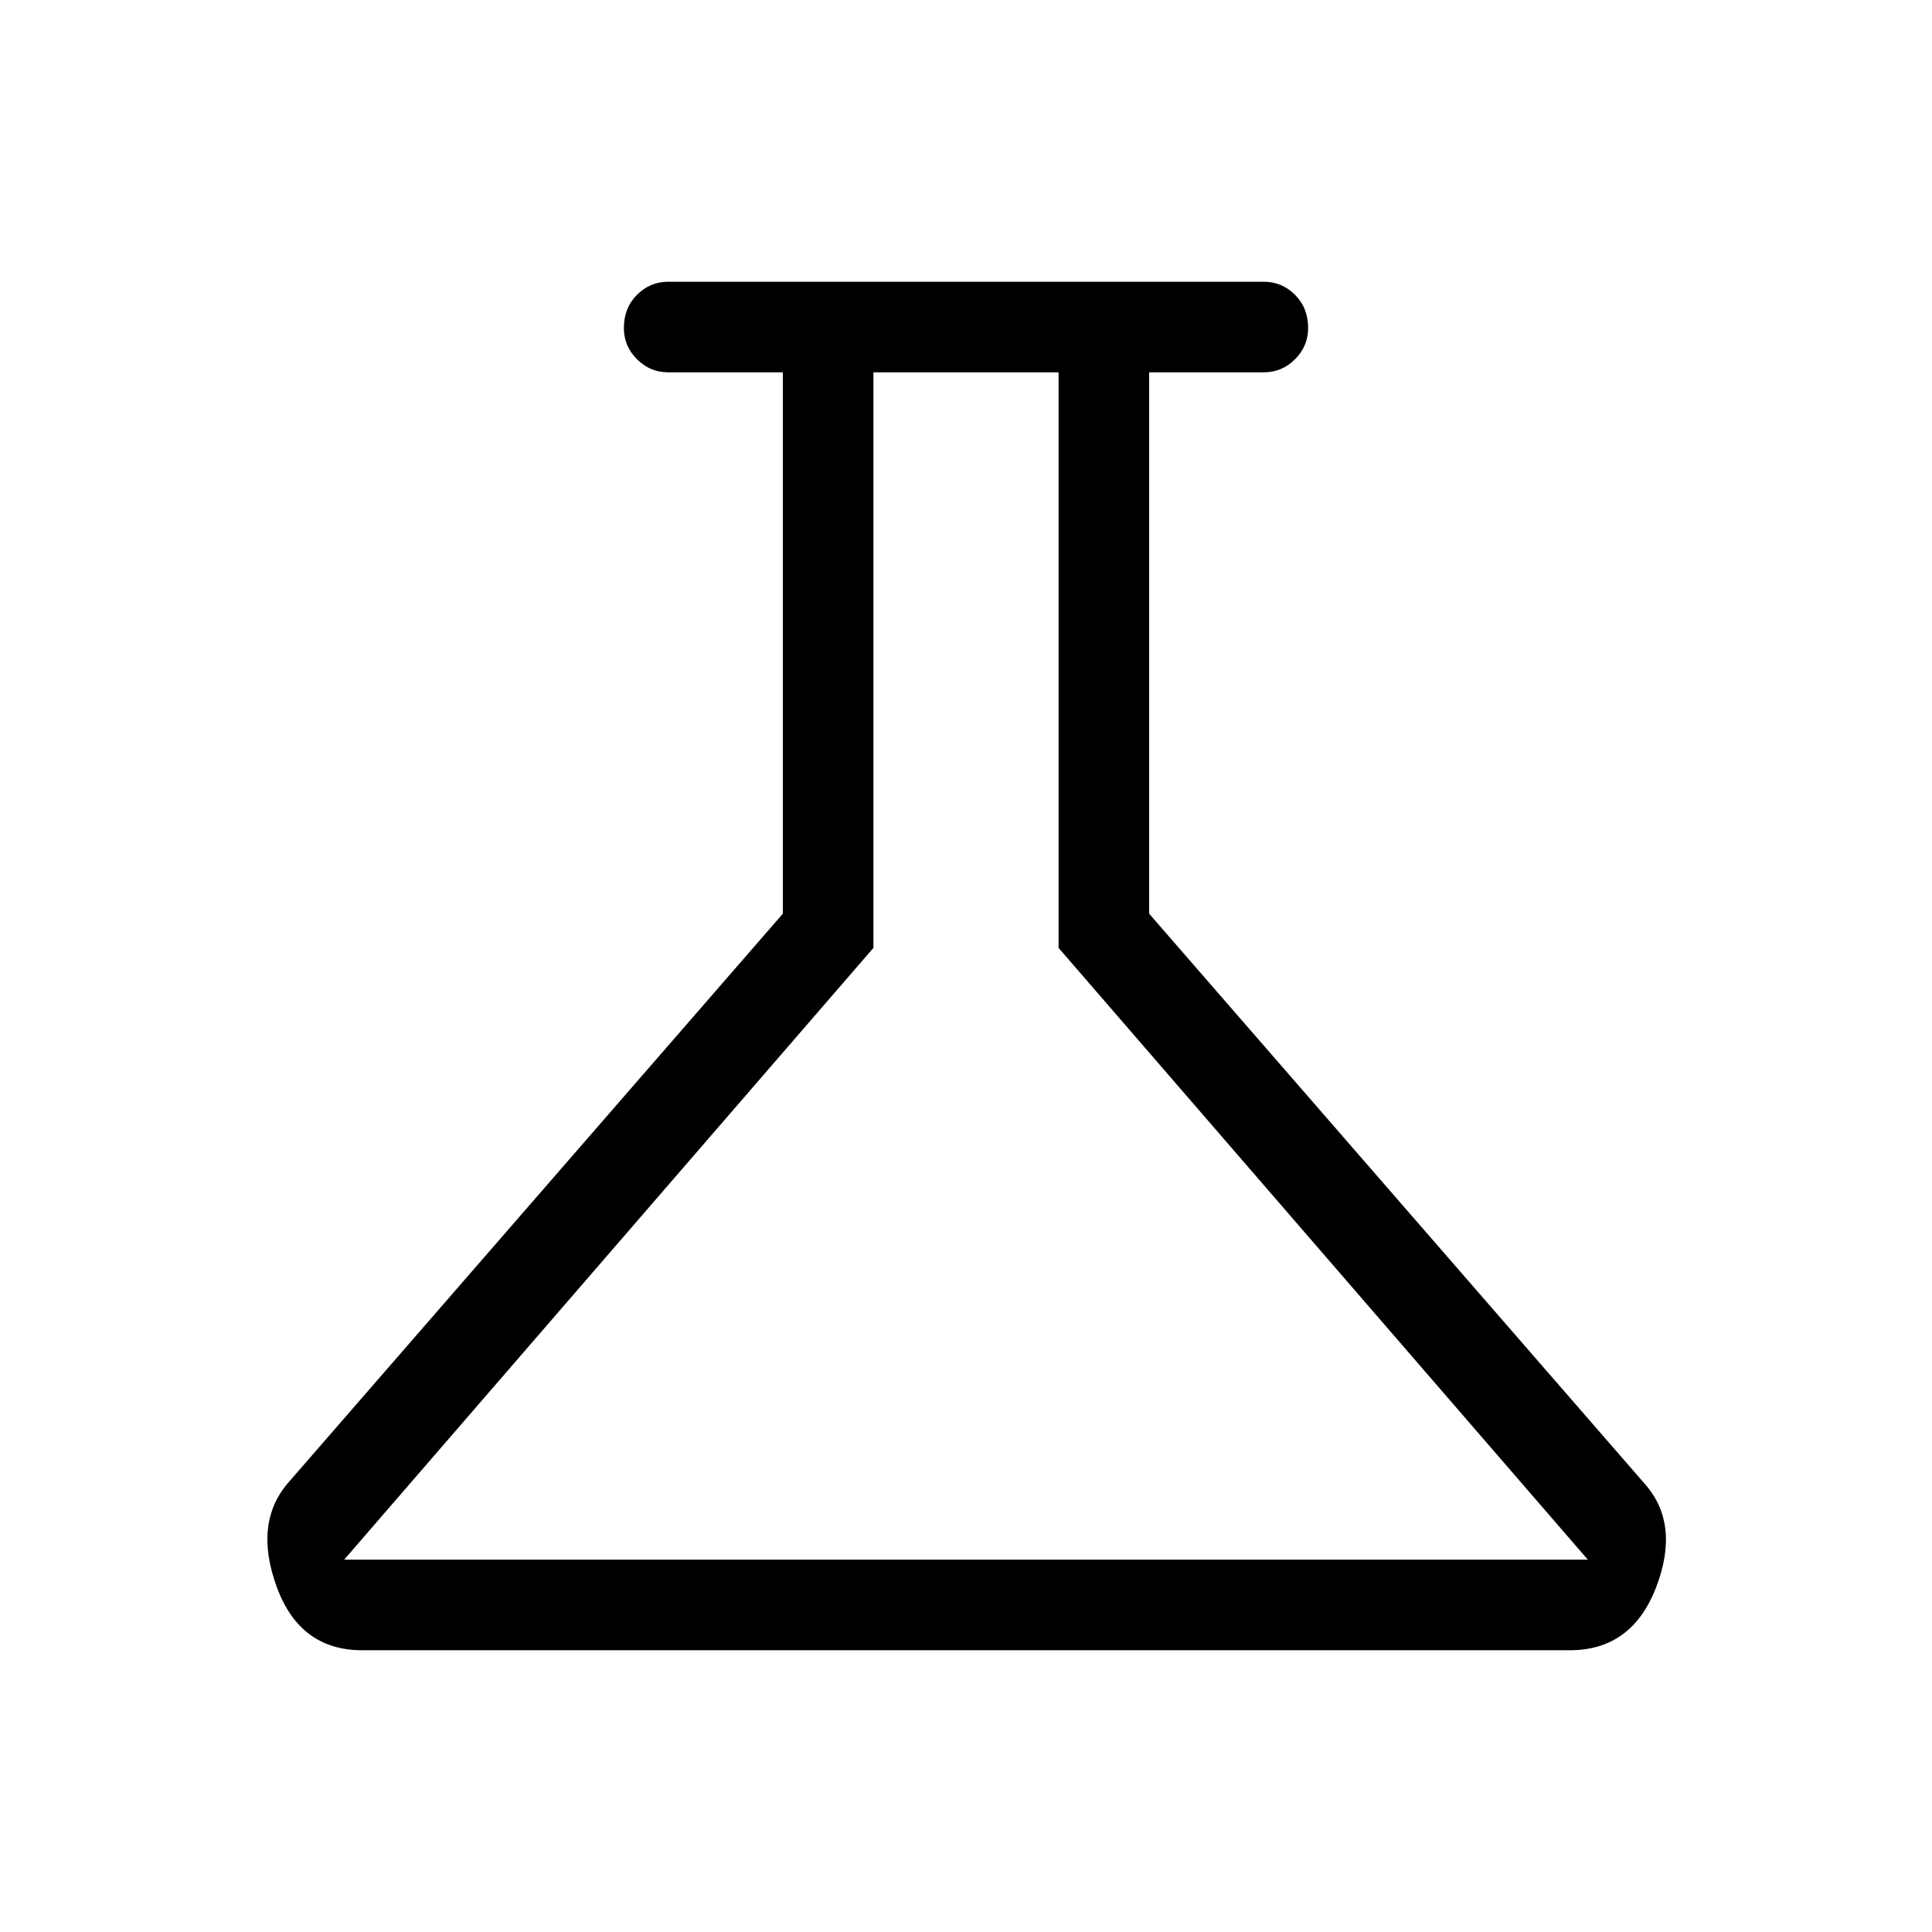
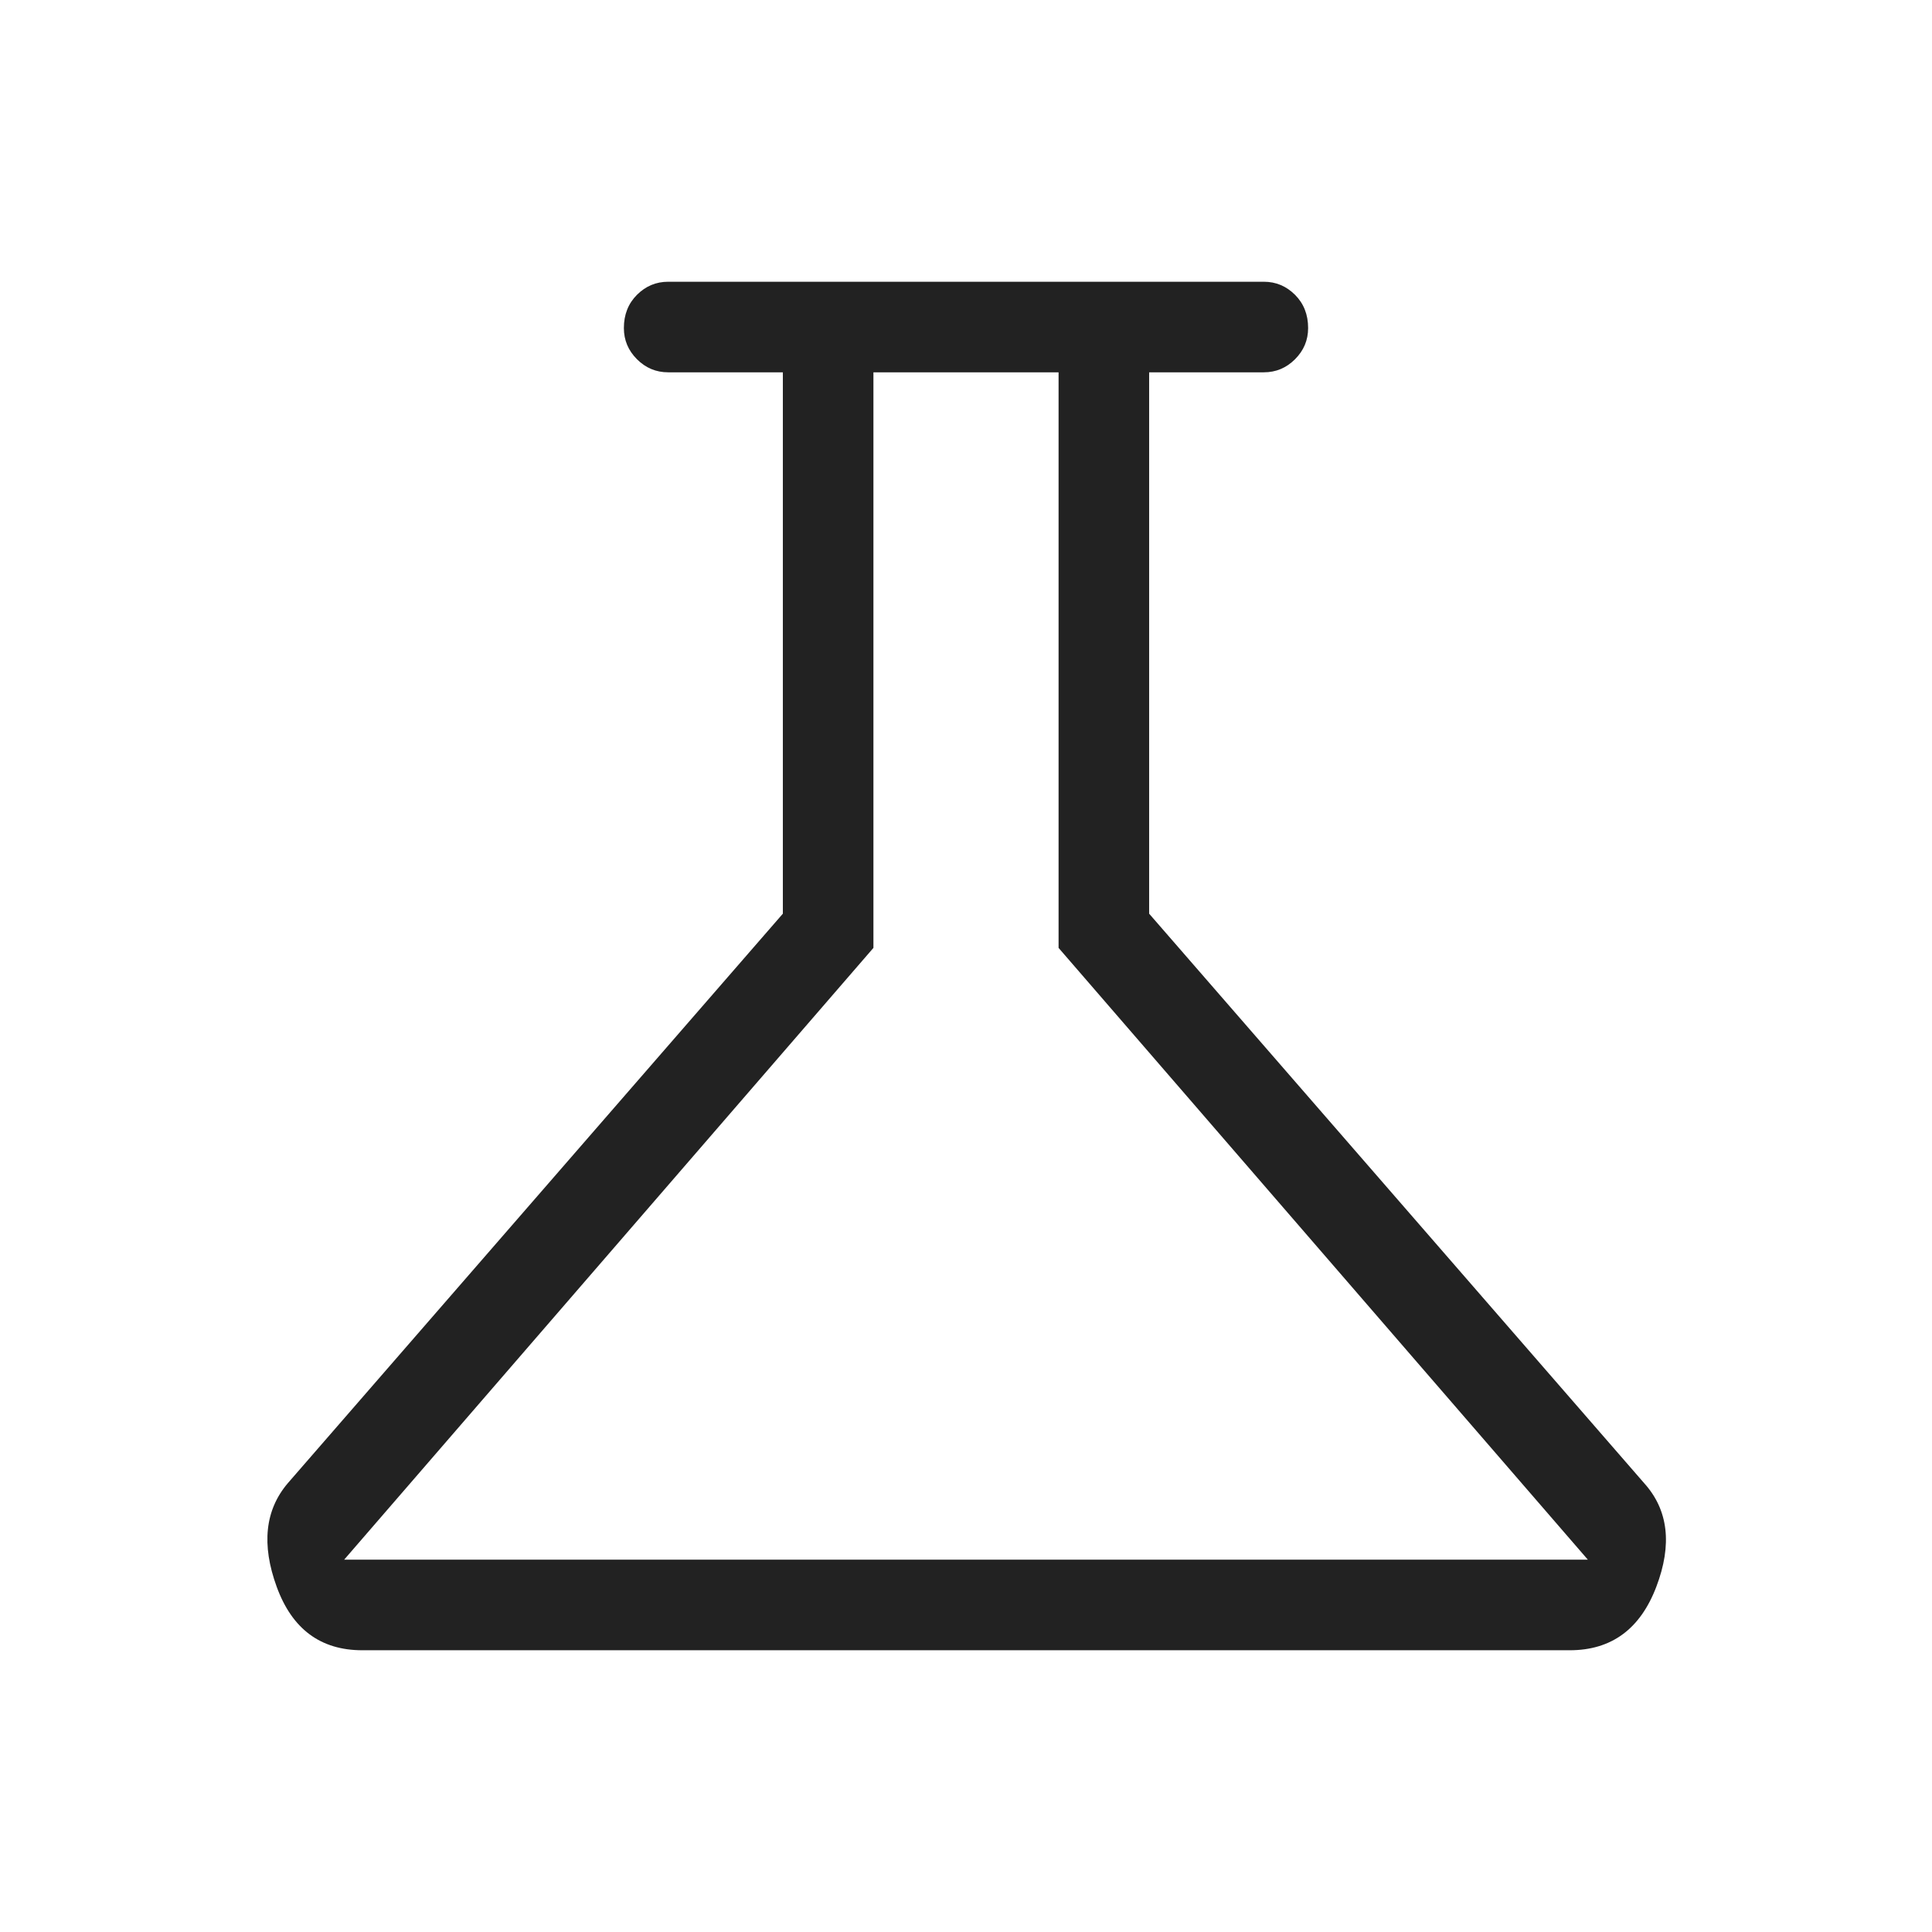
<svg xmlns="http://www.w3.org/2000/svg" height="48" width="48">
+   <style>
+     path { fill: #222; }
+     @media ( prefers-color-scheme: dark ) {
+         path { fill: #ccc; }
+     }
+ </style>
  <path d="M9 41Q7.45 41 6.875 39.425Q6.3 37.85 7.15 36.85L19.45 22.7V9.25H16.6Q16.15 9.25 15.825 8.925Q15.5 8.6 15.5 8.15Q15.5 7.65 15.825 7.325Q16.15 7 16.6 7H31.4Q31.85 7 32.175 7.325Q32.5 7.65 32.5 8.15Q32.5 8.6 32.175 8.925Q31.85 9.25 31.4 9.25H28.55V22.7L40.85 36.85Q41.75 37.85 41.15 39.425Q40.55 41 39 41ZM8.55 38.75H39.45L26.3 23.55V9.25H21.7V23.55ZM23.9 24Z" />
</svg>
